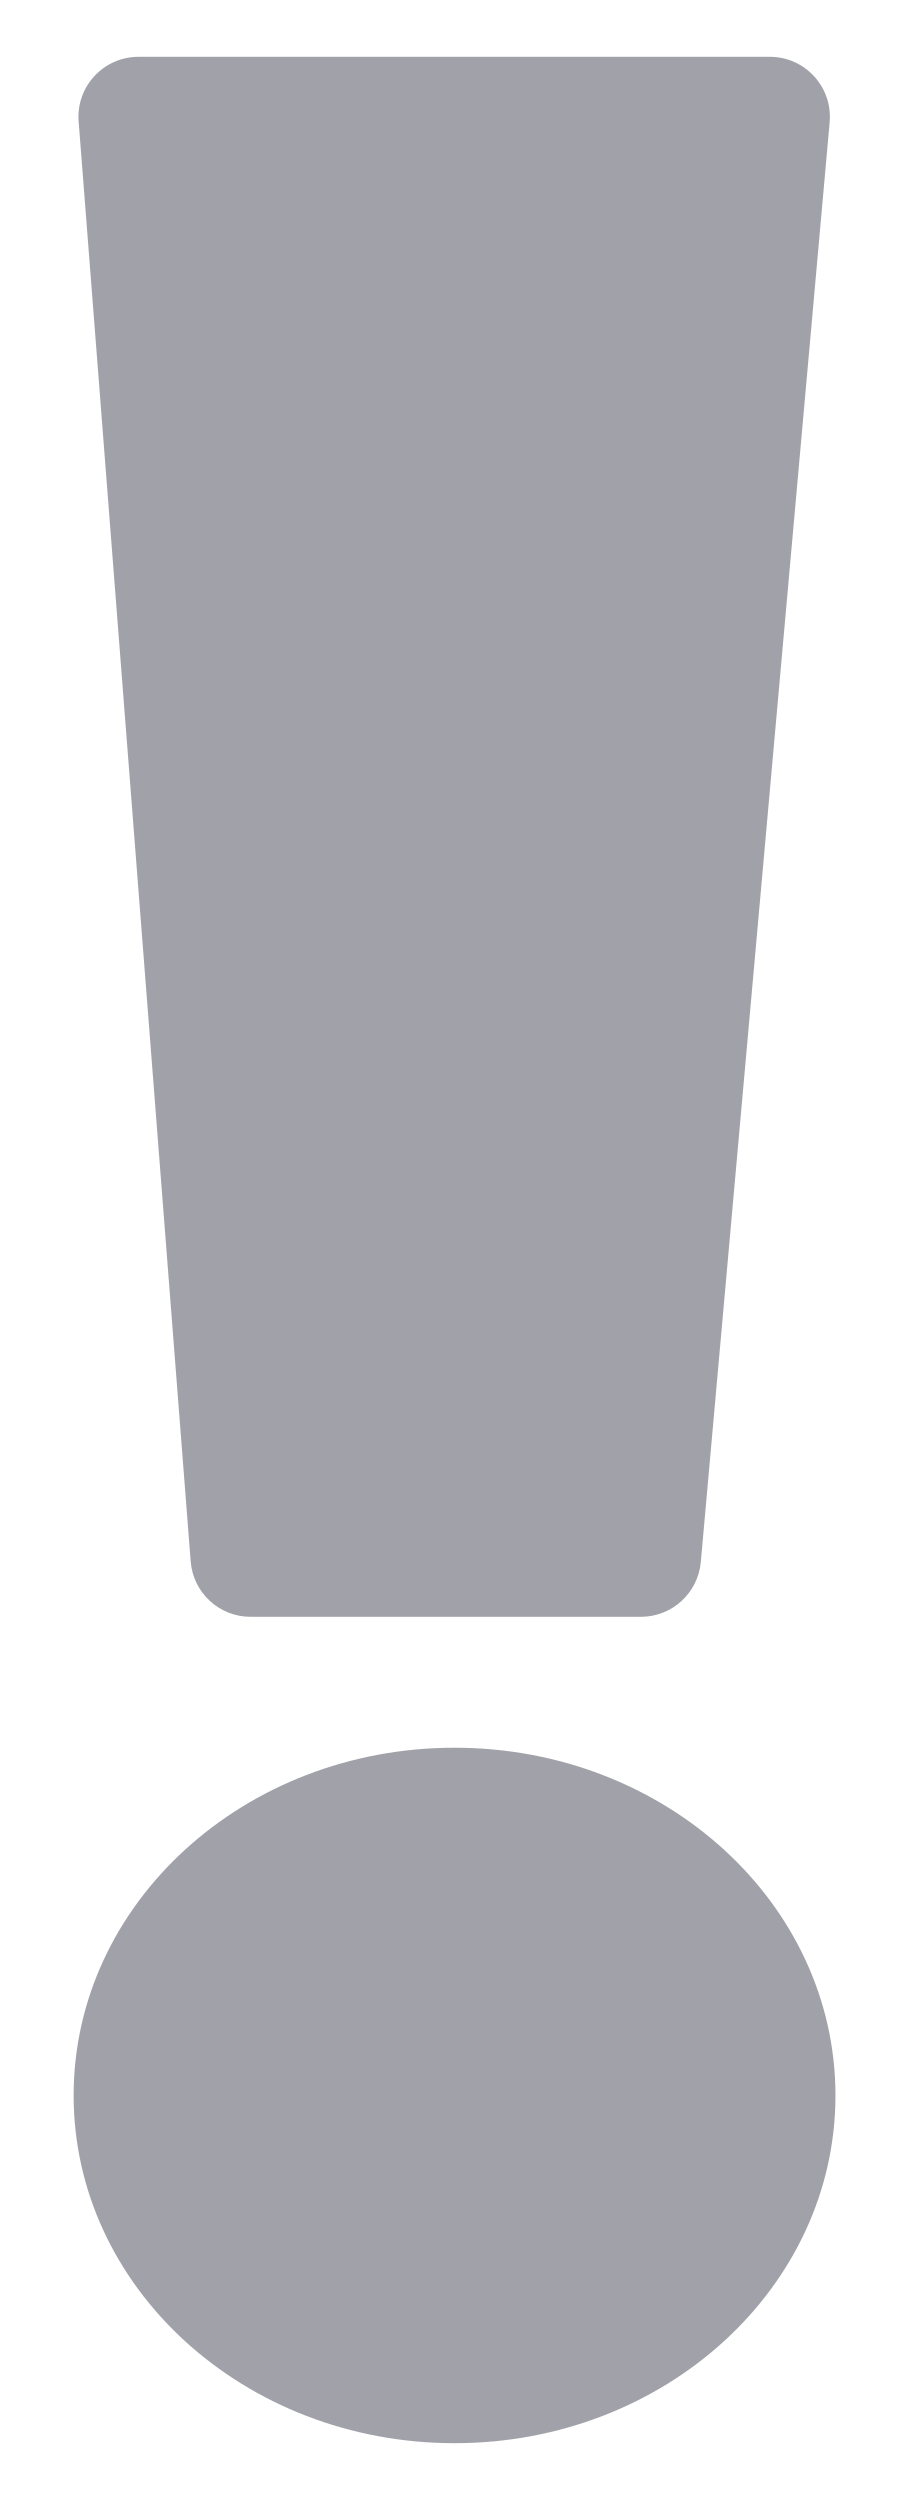
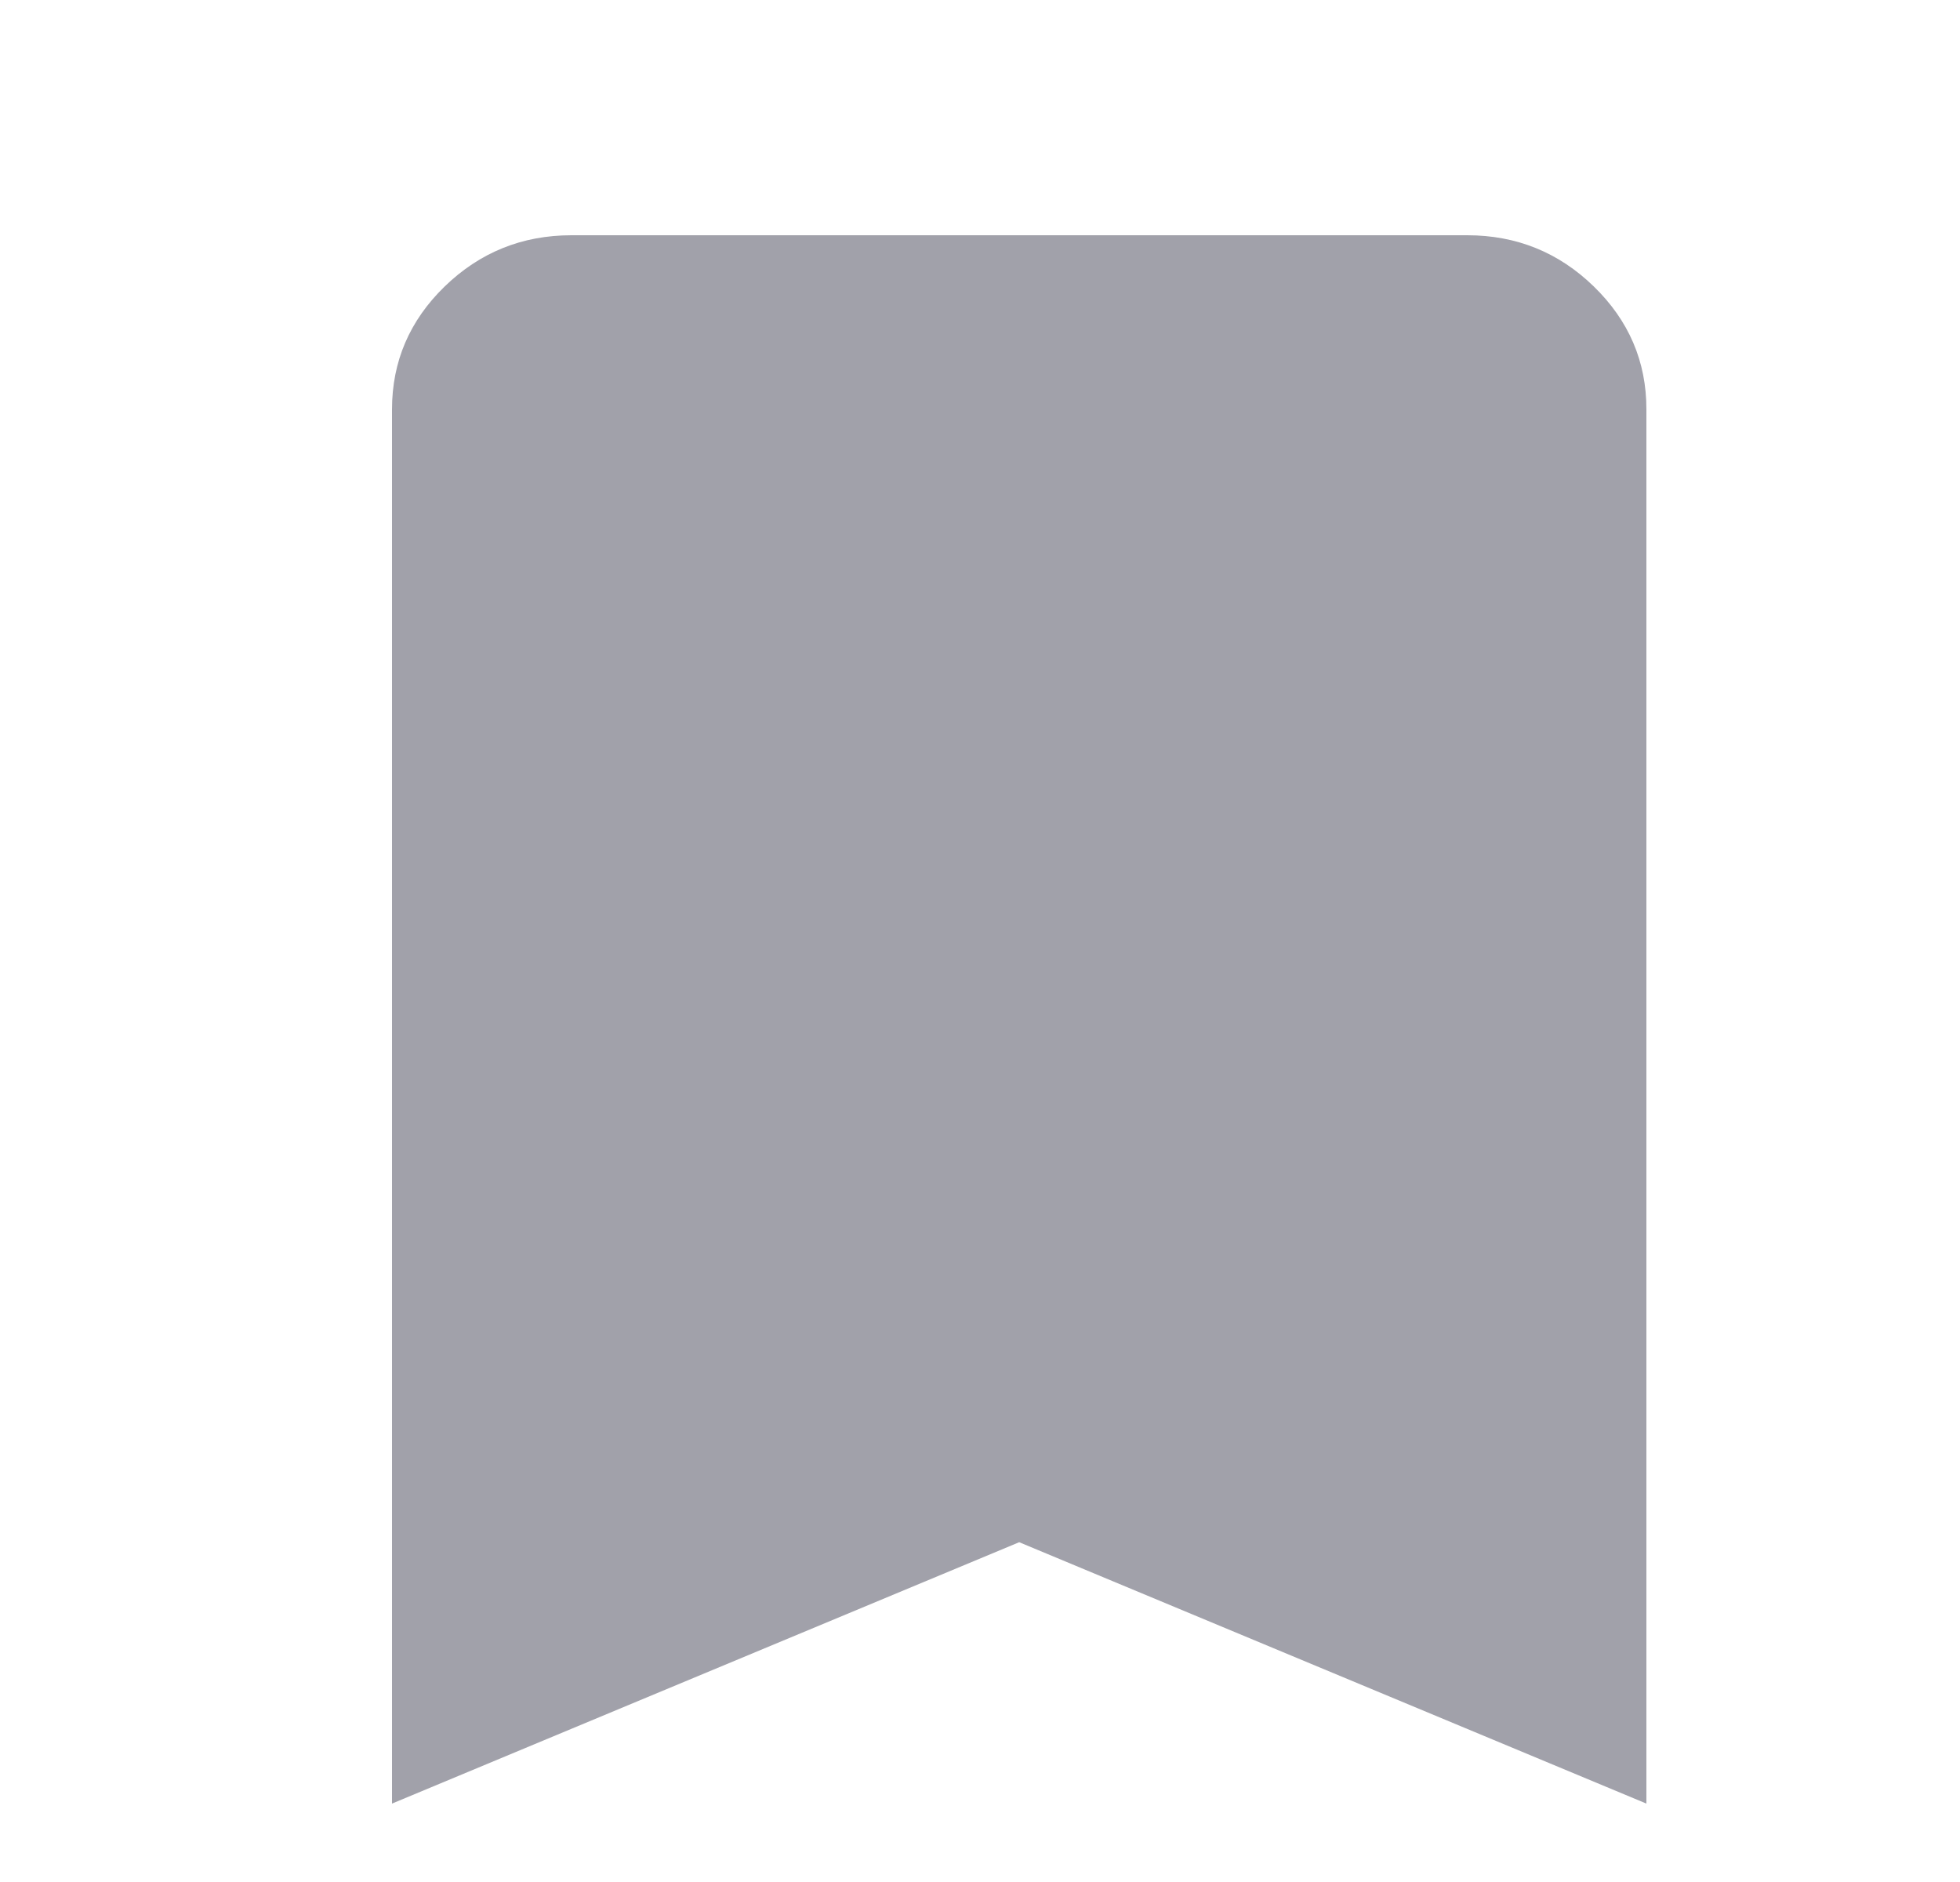
- <svg xmlns="http://www.w3.org/2000/svg" width="8" height="22" viewBox="0 0 8 22" fill="none">
-   <path d="M6.775 0.5H1.219C0.911 0.5 0.668 0.762 0.692 1.069L1.678 13.741C1.7 14.016 1.929 14.228 2.205 14.228H5.64C5.914 14.228 6.142 14.019 6.167 13.747L7.301 1.075C7.328 0.766 7.085 0.5 6.775 0.5Z" fill="#A1A1AA" />
-   <ellipse cx="4" cy="18.44" rx="3.352" ry="3.06" fill="#A1A1AA" />
+ <svg xmlns="http://www.w3.org/2000/svg" width="25" height="24" viewBox="0 0 25 24" fill="none">
+   <path d="M5 23V5.222C5 4.611 5.224 4.088 5.672 3.653C6.12 3.219 6.658 3.001 7.286 3H18.714C19.343 3 19.881 3.218 20.329 3.653C20.777 4.089 21.001 4.612 21 5.222V23L13 19.667L5 23Z" fill="#A1A1AA" />
</svg>
